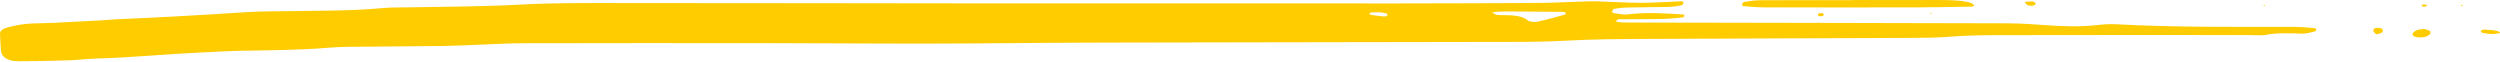
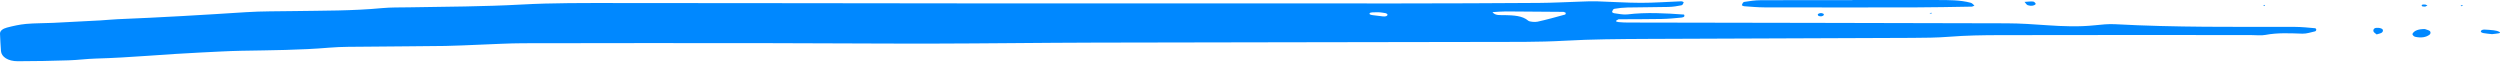
<svg xmlns="http://www.w3.org/2000/svg" width="490" height="12" viewBox="0 0 490 12" fill="none">
-   <path d="M330.072 2.853C330.256 3.145 330.105 3.391 329.585 3.444C328.283 3.574 326.967 3.694 325.645 3.72C322.771 3.773 319.89 3.761 317.246 3.776C316.542 4.072 316.621 4.262 317.272 4.333C317.923 4.404 318.594 4.419 319.259 4.419C343.944 4.468 368.637 4.498 393.322 4.569C395.98 4.576 398.637 4.767 401.281 4.95C404.386 5.163 407.471 5.279 410.582 4.954C411.885 4.819 413.246 4.673 414.548 4.744C426.303 5.387 438.083 5.253 449.857 5.271C451.166 5.275 452.475 5.425 453.777 5.533C453.876 5.541 454.001 5.739 453.994 5.843C453.988 5.952 453.883 6.12 453.738 6.15C452.929 6.326 452.087 6.625 451.278 6.598C448.838 6.52 446.43 6.385 444.029 6.841C443.227 6.995 442.266 6.883 441.378 6.879C434.709 6.871 428.039 6.853 421.369 6.856C411.582 6.86 401.801 6.879 392.014 6.886C388.679 6.89 385.357 6.942 382.035 7.204C379.621 7.395 377.161 7.413 374.721 7.425C357.376 7.503 340.024 7.544 322.679 7.626C317.351 7.653 312.03 7.682 306.695 7.982C301.407 8.281 296.046 8.206 290.718 8.221C265.361 8.277 240.005 8.288 214.655 8.352C203.979 8.378 193.304 8.527 182.628 8.546C171.506 8.561 160.389 8.464 149.267 8.453C133.698 8.438 118.128 8.441 102.559 8.475C99.678 8.482 96.797 8.658 93.909 8.763C91.693 8.841 89.476 8.976 87.26 9.006C82.149 9.077 77.031 9.088 71.914 9.148C69.467 9.178 66.994 9.137 64.587 9.338C58.844 9.824 53.063 9.847 47.287 9.951C44.623 10 41.973 10.172 39.309 10.292C32.442 10.606 25.647 11.293 18.754 11.48C16.984 11.529 15.228 11.772 13.459 11.824C10.137 11.925 6.802 12.004 3.474 12C1.56 12 0.277 11.144 0.192 10.004C0.106 8.875 0.053 7.742 0.001 6.613C-0.025 6.045 0.547 5.619 1.356 5.406C2.553 5.096 3.816 4.804 5.105 4.688C6.855 4.531 8.65 4.565 10.427 4.479C13.524 4.333 16.622 4.169 19.721 3.997C20.826 3.937 21.924 3.81 23.029 3.765C31.455 3.425 39.855 2.928 48.241 2.386C51.326 2.188 54.457 2.225 57.568 2.173C63.343 2.079 69.132 2.135 74.867 1.59C76.61 1.425 78.413 1.47 80.195 1.436C87.523 1.309 94.85 1.294 102.178 0.891C108.361 0.55 114.622 0.595 120.845 0.595C143.978 0.592 167.105 0.651 190.239 0.663C218.259 0.677 246.286 0.681 274.307 0.674C283.424 0.67 292.547 0.633 301.663 0.573C304.327 0.554 306.985 0.405 309.649 0.322C310.754 0.289 311.865 0.225 312.97 0.259C315.851 0.341 318.732 0.55 321.607 0.554C324.251 0.558 326.895 0.352 329.539 0.255C329.697 0.248 330.033 0.416 330.006 0.468C329.921 0.674 329.809 0.991 329.566 1.04C328.743 1.205 327.862 1.343 326.994 1.362C324.33 1.425 321.659 1.414 318.989 1.47C318.121 1.489 317.233 1.582 316.404 1.728C316.16 1.769 316.035 2.105 315.963 2.322C315.937 2.397 316.206 2.573 316.377 2.595C317.233 2.7 318.167 2.92 318.963 2.823C322.705 2.375 326.395 2.591 330.072 2.853ZM306.899 2.52C306.735 2.453 306.57 2.33 306.406 2.326C302.65 2.285 298.894 2.251 295.132 2.24C294.29 2.236 293.441 2.326 292.52 2.378C293.073 3.111 294.086 2.939 294.875 2.961C296.684 3.006 298.375 3.062 299.539 4.057C299.789 4.27 300.848 4.363 301.354 4.251C303.203 3.847 304.979 3.339 306.761 2.853C306.873 2.819 306.853 2.632 306.899 2.52ZM270.433 2.412C269.907 2.412 269.473 2.397 269.038 2.419C268.841 2.431 268.539 2.479 268.479 2.558C268.302 2.793 268.578 2.928 269.157 2.984C269.802 3.044 270.433 3.152 271.071 3.216C271.623 3.272 271.959 3.137 271.946 2.857C271.939 2.76 271.755 2.621 271.597 2.584C271.189 2.498 270.762 2.457 270.433 2.412Z" fill="#FFCC00" />
-   <path d="M363.078 0.001C368.63 0.001 374.181 -0.003 379.733 0.005C381.956 0.008 384.193 -0.01 386.264 0.543C386.587 0.629 386.751 0.913 386.988 1.104C386.804 1.171 386.62 1.298 386.429 1.302C382.66 1.362 378.891 1.444 375.115 1.451C365.341 1.47 355.573 1.462 345.799 1.444C344.49 1.44 343.175 1.317 341.866 1.223C341.688 1.212 341.372 1.048 341.399 0.992C341.484 0.771 341.616 0.412 341.859 0.375C342.905 0.207 343.997 0.046 345.076 0.042C351.074 0.012 357.066 0.027 363.065 0.027C363.078 0.016 363.078 0.008 363.078 0.001Z" fill="#FFCC00" />
-   <path d="M475.299 5.701C475.641 5.836 476.121 5.929 476.279 6.113C476.437 6.296 476.411 6.628 476.2 6.789C475.51 7.324 474.503 7.473 473.359 7.208C473.083 7.144 472.773 6.785 472.852 6.621C473.175 5.978 474.095 5.668 475.299 5.701Z" fill="#FFCC00" />
-   <path d="M488.448 6.692C487.954 6.636 487.323 6.591 486.731 6.483C486.251 6.393 486.119 6.161 486.369 5.941C486.461 5.858 486.725 5.787 486.896 5.795C487.52 5.821 488.152 5.866 488.763 5.937C489.757 6.053 490.342 6.415 489.783 6.52C489.395 6.595 488.981 6.625 488.448 6.692Z" fill="#FFCC00" />
-   <path d="M396.815 0.371C397.44 0.337 397.999 0.248 398.512 0.304C398.729 0.326 399.078 0.711 398.979 0.819C398.657 1.171 397.999 1.208 397.446 1.021C397.177 0.928 397.085 0.663 396.815 0.371Z" fill="#FFCC00" />
-   <path d="M465.873 6.782C465.643 6.584 465.314 6.404 465.216 6.187C465.13 6 465.183 5.72 465.386 5.578C465.729 5.339 466.761 5.451 466.991 5.765C467.123 5.937 467.051 6.232 466.853 6.382C466.63 6.554 466.169 6.632 465.814 6.748L465.873 6.782Z" fill="#FFCC00" />
-   <path d="M356.284 2.778C356.586 2.546 356.968 2.49 357.336 2.666C357.455 2.722 357.527 2.909 357.448 2.98C357.185 3.231 356.784 3.275 356.415 3.1C356.297 3.044 356.323 2.887 356.284 2.778Z" fill="#FFCC00" />
-   <path d="M475.332 1.298C475.135 1.279 474.819 1.294 474.753 1.231C474.497 0.973 474.72 0.831 475.319 0.891C475.49 0.905 475.628 1.021 475.779 1.089C475.628 1.156 475.483 1.227 475.332 1.298Z" fill="#FFCC00" />
-   <path d="M443.95 1.163L443.536 1.081L443.871 0.954L443.95 1.163Z" fill="#FFCC00" />
-   <path d="M482.502 1.234L482.265 1.021L482.745 1.025L482.502 1.234Z" fill="#FFCC00" />
-   <path d="M378.174 2.576L378.602 2.502L378.542 2.703L378.174 2.576Z" fill="#FFCC00" />
+   <path d="M330.072 2.853C330.256 3.145 330.105 3.391 329.585 3.444C328.283 3.574 326.967 3.694 325.645 3.72C322.771 3.773 319.89 3.761 317.246 3.776C316.542 4.072 316.621 4.262 317.272 4.333C317.923 4.404 318.594 4.419 319.259 4.419C343.944 4.468 368.637 4.498 393.322 4.569C395.98 4.576 398.637 4.767 401.281 4.95C404.386 5.163 407.471 5.279 410.582 4.954C411.885 4.819 413.246 4.673 414.548 4.744C426.303 5.387 438.083 5.253 449.857 5.271C451.166 5.275 452.475 5.425 453.777 5.533C453.876 5.541 454.001 5.739 453.994 5.843C453.988 5.952 453.883 6.12 453.738 6.15C452.929 6.326 452.087 6.625 451.278 6.598C448.838 6.52 446.43 6.385 444.029 6.841C443.227 6.995 442.266 6.883 441.378 6.879C434.709 6.871 428.039 6.853 421.369 6.856C411.582 6.86 401.801 6.879 392.014 6.886C388.679 6.89 385.357 6.942 382.035 7.204C379.621 7.395 377.161 7.413 374.721 7.425C357.376 7.503 340.024 7.544 322.679 7.626C317.351 7.653 312.03 7.682 306.695 7.982C301.407 8.281 296.046 8.206 290.718 8.221C265.361 8.277 240.005 8.288 214.655 8.352C203.979 8.378 193.304 8.527 182.628 8.546C171.506 8.561 160.389 8.464 149.267 8.453C133.698 8.438 118.128 8.441 102.559 8.475C99.678 8.482 96.797 8.658 93.909 8.763C91.693 8.841 89.476 8.976 87.26 9.006C82.149 9.077 77.031 9.088 71.914 9.148C69.467 9.178 66.994 9.137 64.587 9.338C58.844 9.824 53.063 9.847 47.287 9.951C44.623 10 41.973 10.172 39.309 10.292C32.442 10.606 25.647 11.293 18.754 11.48C16.984 11.529 15.228 11.772 13.459 11.824C10.137 11.925 6.802 12.004 3.474 12C1.56 12 0.277 11.144 0.192 10.004C0.106 8.875 0.053 7.742 0.001 6.613C-0.025 6.045 0.547 5.619 1.356 5.406C2.553 5.096 3.816 4.804 5.105 4.688C6.855 4.531 8.65 4.565 10.427 4.479C13.524 4.333 16.622 4.169 19.721 3.997C20.826 3.937 21.924 3.81 23.029 3.765C31.455 3.425 39.855 2.928 48.241 2.386C51.326 2.188 54.457 2.225 57.568 2.173C63.343 2.079 69.132 2.135 74.867 1.59C76.61 1.425 78.413 1.47 80.195 1.436C87.523 1.309 94.85 1.294 102.178 0.891C108.361 0.55 114.622 0.595 120.845 0.595C143.978 0.592 167.105 0.651 190.239 0.663C218.259 0.677 246.286 0.681 274.307 0.674C283.424 0.67 292.547 0.633 301.663 0.573C304.327 0.554 306.985 0.405 309.649 0.322C310.754 0.289 311.865 0.225 312.97 0.259C315.851 0.341 318.732 0.55 321.607 0.554C324.251 0.558 326.895 0.352 329.539 0.255C329.697 0.248 330.033 0.416 330.006 0.468C329.921 0.674 329.809 0.991 329.566 1.04C328.743 1.205 327.862 1.343 326.994 1.362C324.33 1.425 321.659 1.414 318.989 1.47C318.121 1.489 317.233 1.582 316.404 1.728C316.16 1.769 316.035 2.105 315.963 2.322C315.937 2.397 316.206 2.573 316.377 2.595C317.233 2.7 318.167 2.92 318.963 2.823C322.705 2.375 326.395 2.591 330.072 2.853ZM306.899 2.52C306.735 2.453 306.57 2.33 306.406 2.326C302.65 2.285 298.894 2.251 295.132 2.24C294.29 2.236 293.441 2.326 292.52 2.378C293.073 3.111 294.086 2.939 294.875 2.961C296.684 3.006 298.375 3.062 299.539 4.057C299.789 4.27 300.848 4.363 301.354 4.251C303.203 3.847 304.979 3.339 306.761 2.853C306.873 2.819 306.853 2.632 306.899 2.52ZM270.433 2.412C269.907 2.412 269.473 2.397 269.038 2.419C268.841 2.431 268.539 2.479 268.479 2.558C268.302 2.793 268.578 2.928 269.157 2.984C269.802 3.044 270.433 3.152 271.071 3.216C271.623 3.272 271.959 3.137 271.946 2.857C271.939 2.76 271.755 2.621 271.597 2.584C271.189 2.498 270.762 2.457 270.433 2.412Z" fill="#0088FF" />
+   <path d="M363.078 0.001C368.63 0.001 374.181 -0.003 379.733 0.005C381.956 0.008 384.193 -0.01 386.264 0.543C386.587 0.629 386.751 0.913 386.988 1.104C386.804 1.171 386.62 1.298 386.429 1.302C382.66 1.362 378.891 1.444 375.115 1.451C365.341 1.47 355.573 1.462 345.799 1.444C344.49 1.44 343.175 1.317 341.866 1.223C341.688 1.212 341.372 1.048 341.399 0.992C341.484 0.771 341.616 0.412 341.859 0.375C342.905 0.207 343.997 0.046 345.076 0.042C351.074 0.012 357.066 0.027 363.065 0.027C363.078 0.016 363.078 0.008 363.078 0.001Z" fill="#0088FF" />
+   <path d="M475.299 5.701C475.641 5.836 476.121 5.929 476.279 6.113C476.437 6.296 476.411 6.628 476.2 6.789C475.51 7.324 474.503 7.473 473.359 7.208C473.083 7.144 472.773 6.785 472.852 6.621C473.175 5.978 474.095 5.668 475.299 5.701Z" fill="#0088FF" />
+   <path d="M488.448 6.692C487.954 6.636 487.323 6.591 486.731 6.483C486.251 6.393 486.119 6.161 486.369 5.941C486.461 5.858 486.725 5.787 486.896 5.795C487.52 5.821 488.152 5.866 488.763 5.937C489.757 6.053 490.342 6.415 489.783 6.52C489.395 6.595 488.981 6.625 488.448 6.692Z" fill="#0088FF" />
+   <path d="M396.815 0.371C397.44 0.337 397.999 0.248 398.512 0.304C398.729 0.326 399.078 0.711 398.979 0.819C398.657 1.171 397.999 1.208 397.446 1.021C397.177 0.928 397.085 0.663 396.815 0.371Z" fill="#0088FF" />
+   <path d="M465.873 6.782C465.643 6.584 465.314 6.404 465.216 6.187C465.13 6 465.183 5.72 465.386 5.578C465.729 5.339 466.761 5.451 466.991 5.765C467.123 5.937 467.051 6.232 466.853 6.382C466.63 6.554 466.169 6.632 465.814 6.748L465.873 6.782Z" fill="#0088FF" />
+   <path d="M356.284 2.778C356.586 2.546 356.968 2.49 357.336 2.666C357.455 2.722 357.527 2.909 357.448 2.98C357.185 3.231 356.784 3.275 356.415 3.1C356.297 3.044 356.323 2.887 356.284 2.778Z" fill="#0088FF" />
+   <path d="M475.332 1.298C475.135 1.279 474.819 1.294 474.753 1.231C474.497 0.973 474.72 0.831 475.319 0.891C475.49 0.905 475.628 1.021 475.779 1.089C475.628 1.156 475.483 1.227 475.332 1.298Z" fill="#0088FF" />
+   <path d="M443.95 1.163L443.536 1.081L443.871 0.954L443.95 1.163Z" fill="#0088FF" />
+   <path d="M482.502 1.234L482.265 1.021L482.745 1.025L482.502 1.234Z" fill="#0088FF" />
+   <path d="M378.174 2.576L378.602 2.502L378.542 2.703L378.174 2.576Z" fill="#0088FF" />
</svg>
